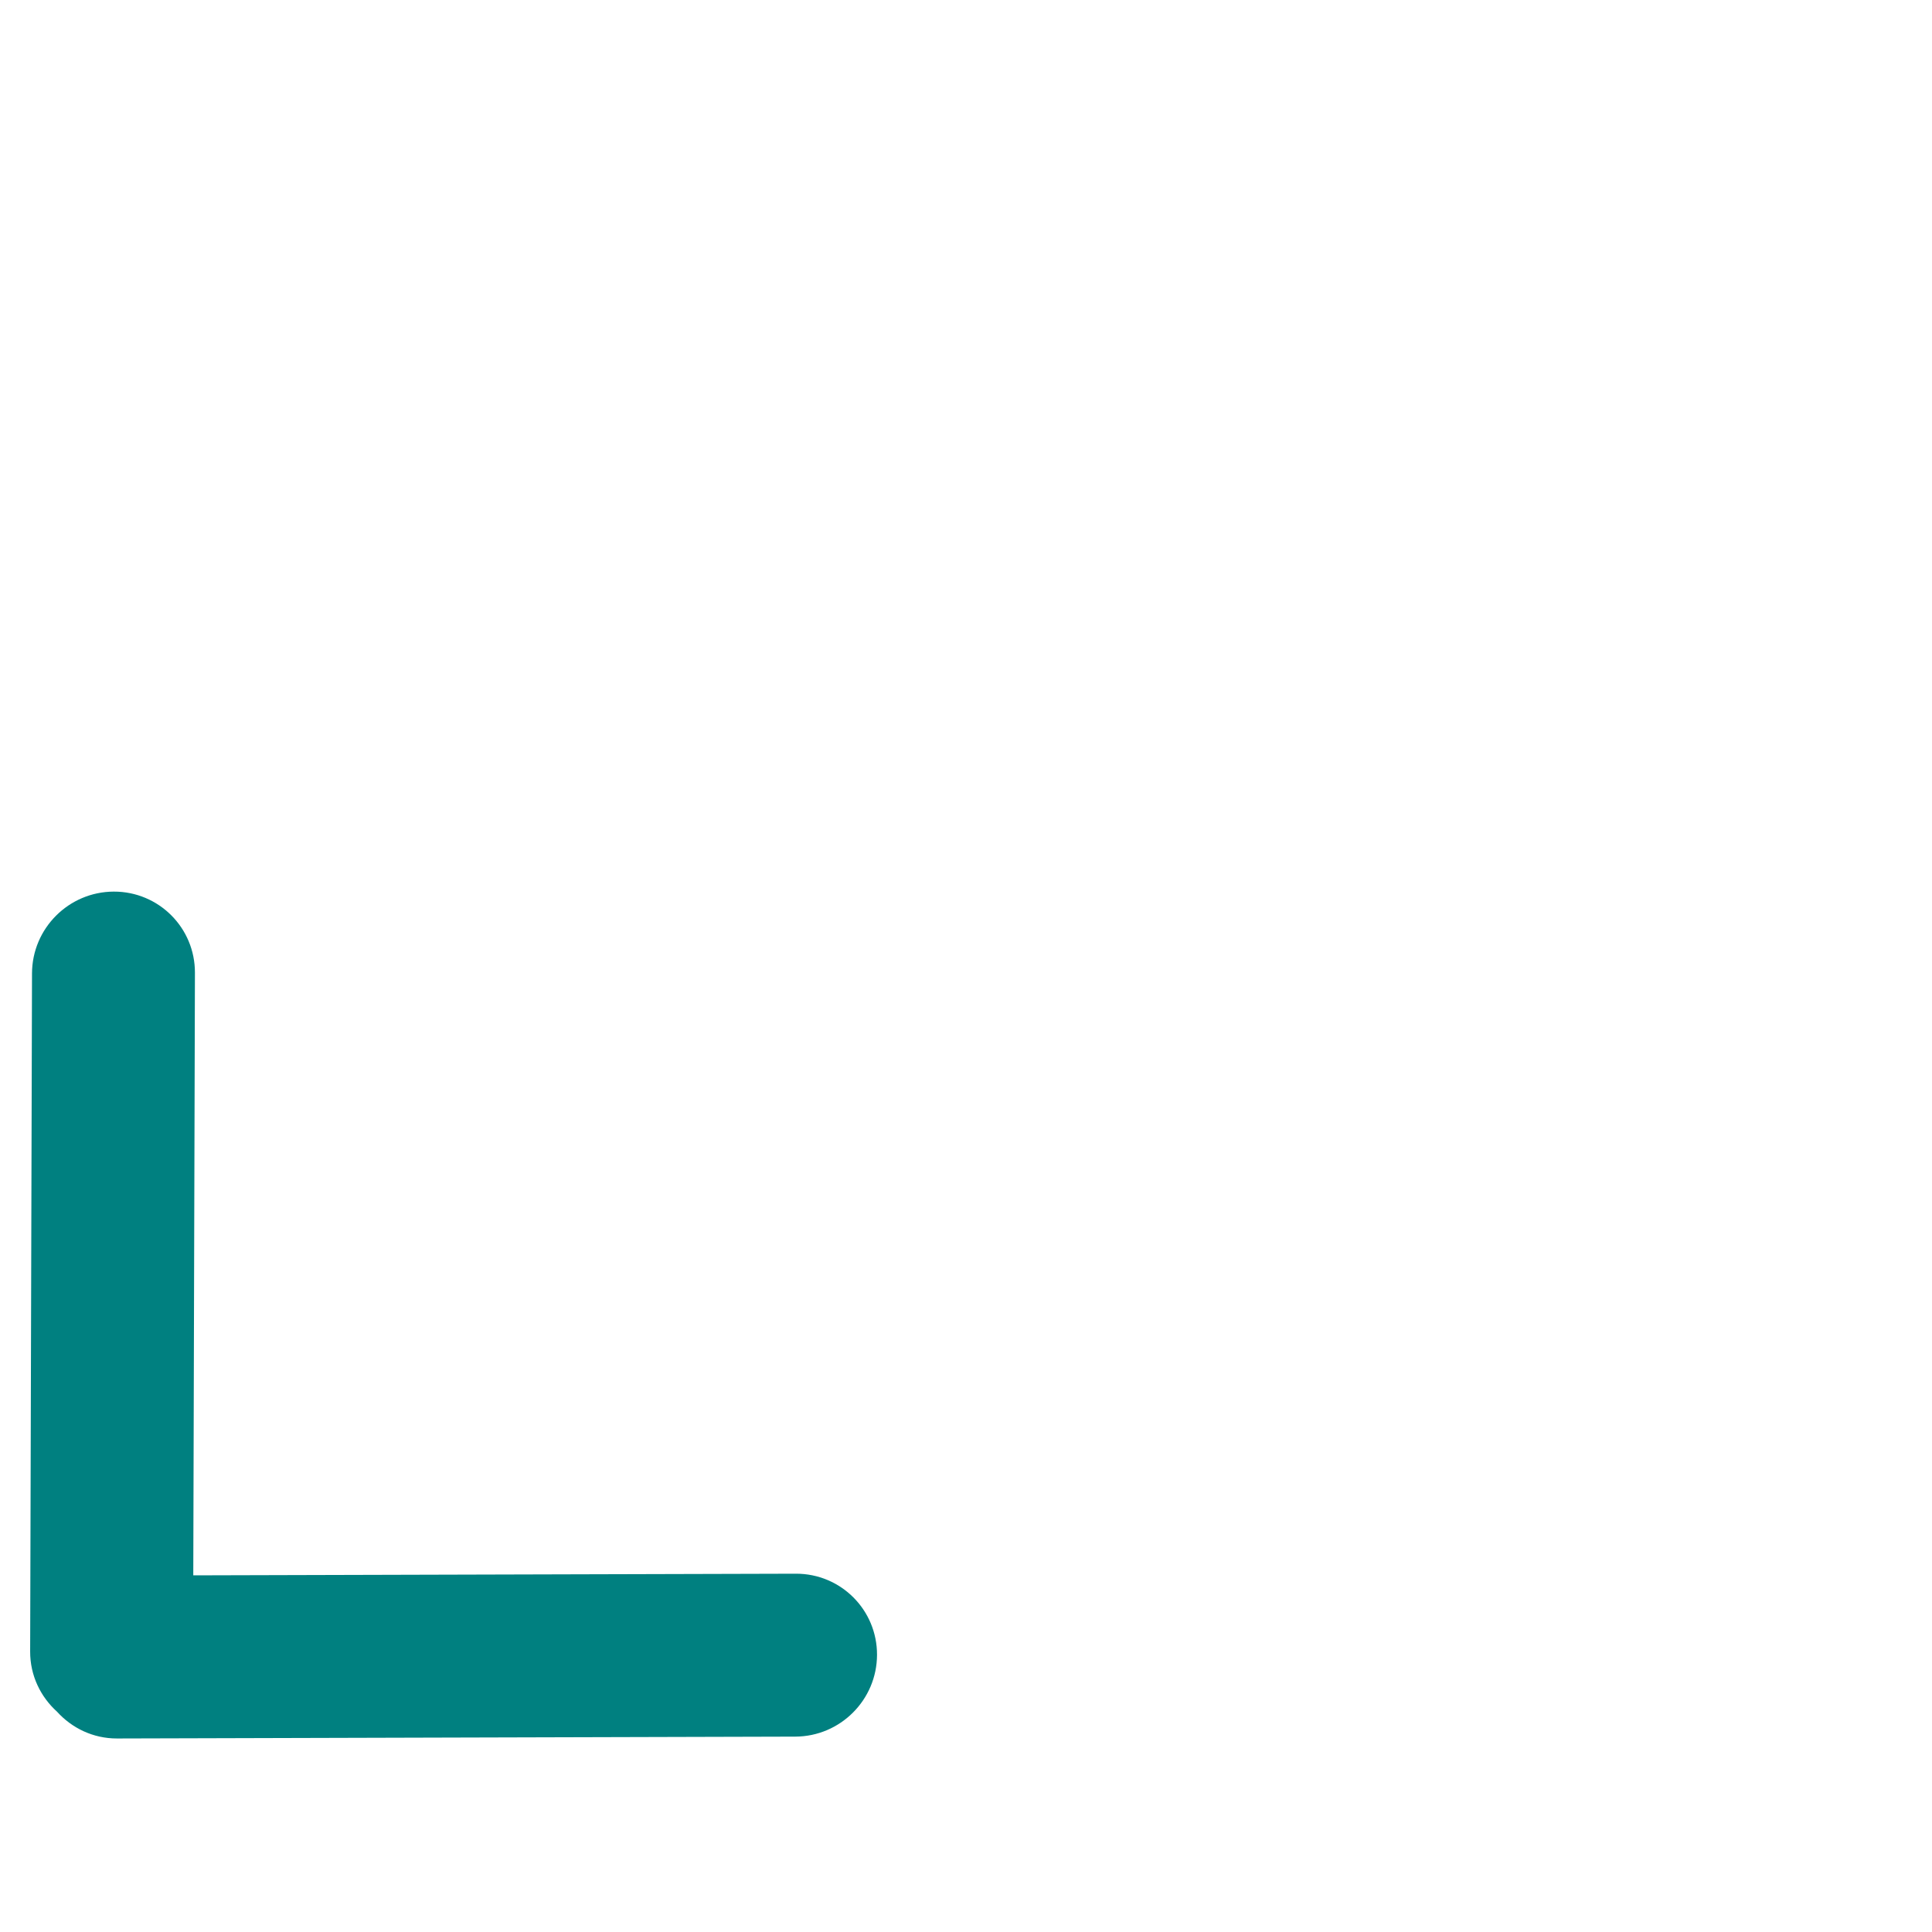
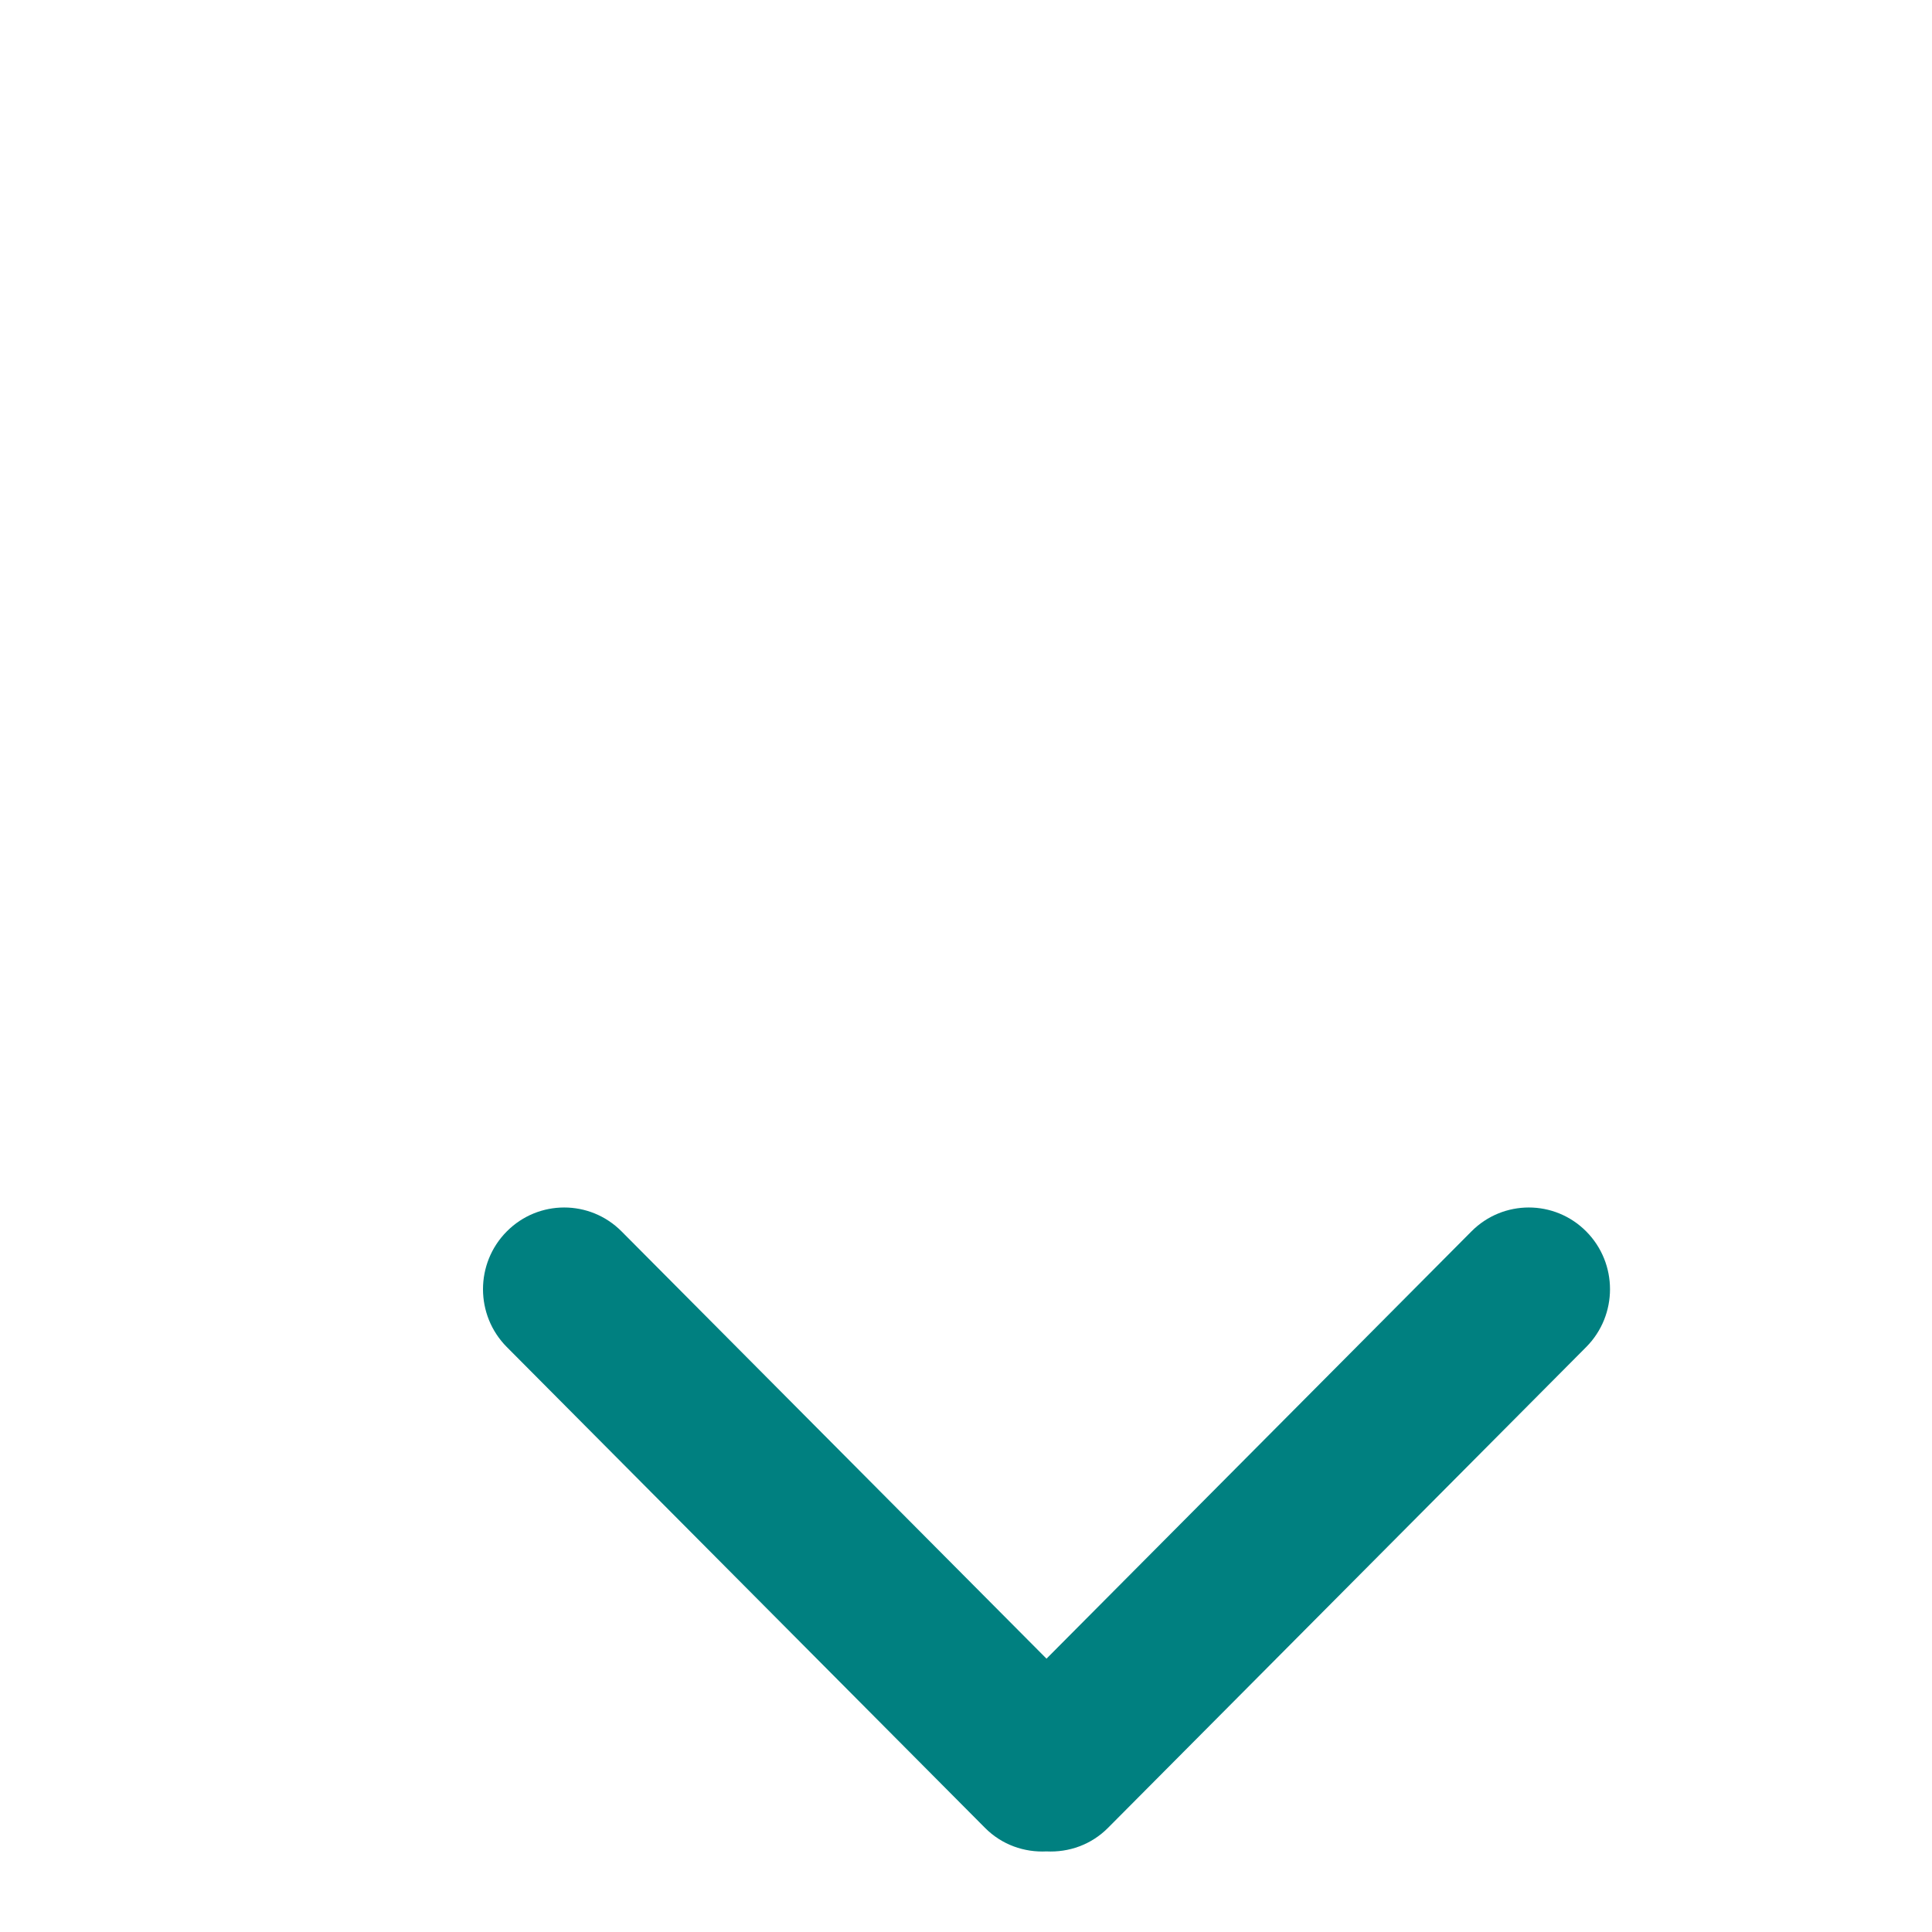
<svg xmlns="http://www.w3.org/2000/svg" version="1.1" id="Capa_1" x="0px" y="0px" width="15" height="15" viewBox="0 0 960 560" enable-background="new 0 0 960 560" xml:space="preserve">
-   <g id="Rounded_Rectangle_33_copy_4_1_" transform="rotate(45 0 0)">
+   <g id="Rounded_Rectangle_33_copy_4_1_" transform="translate(40, 280) rotate(0 0 0)">
    <path fill="teal" d="M480,344.181L268.869,131.889c-15.756-15.859-41.3-15.859-57.054,0c-15.754,15.857-15.754,41.57,0,57.431l237.632,238.937   c8.395,8.451,19.562,12.254,30.553,11.698c10.993,0.556,22.159-3.247,30.555-11.698l237.631-238.937   c15.756-15.86,15.756-41.571,0-57.431s-41.299-15.859-57.051,0L480,344.181z" />
  </g>
</svg>
